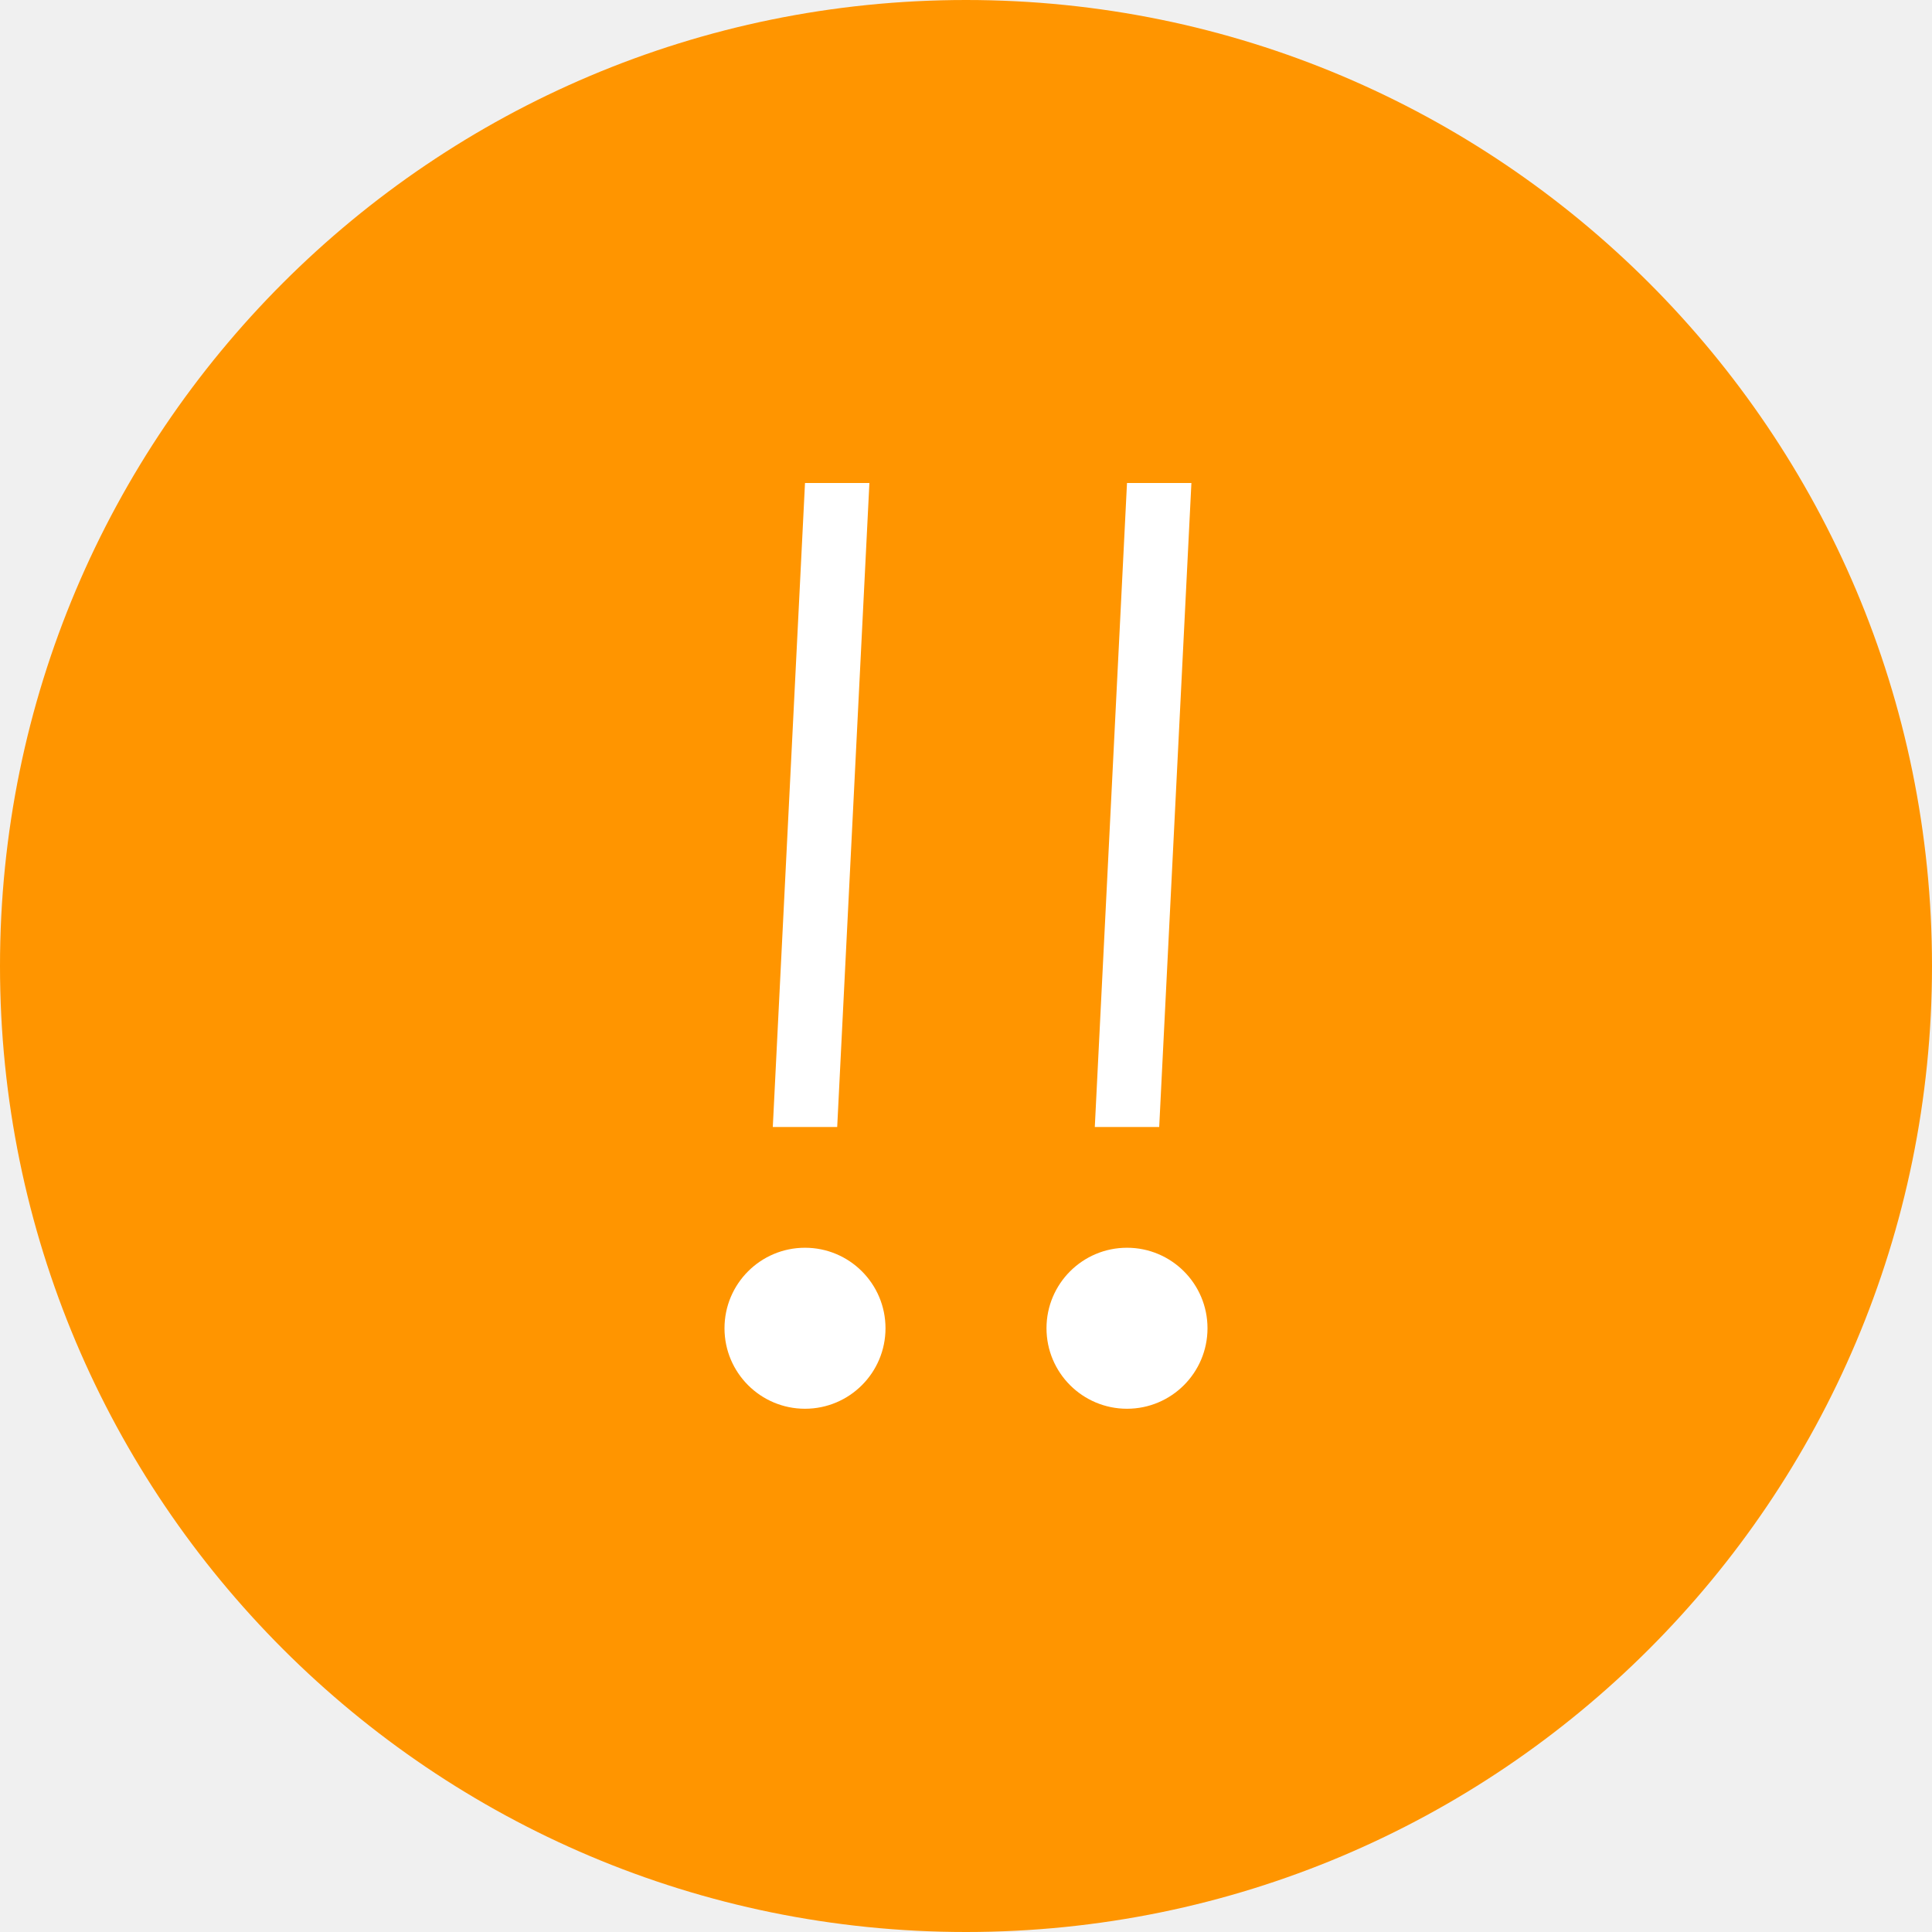
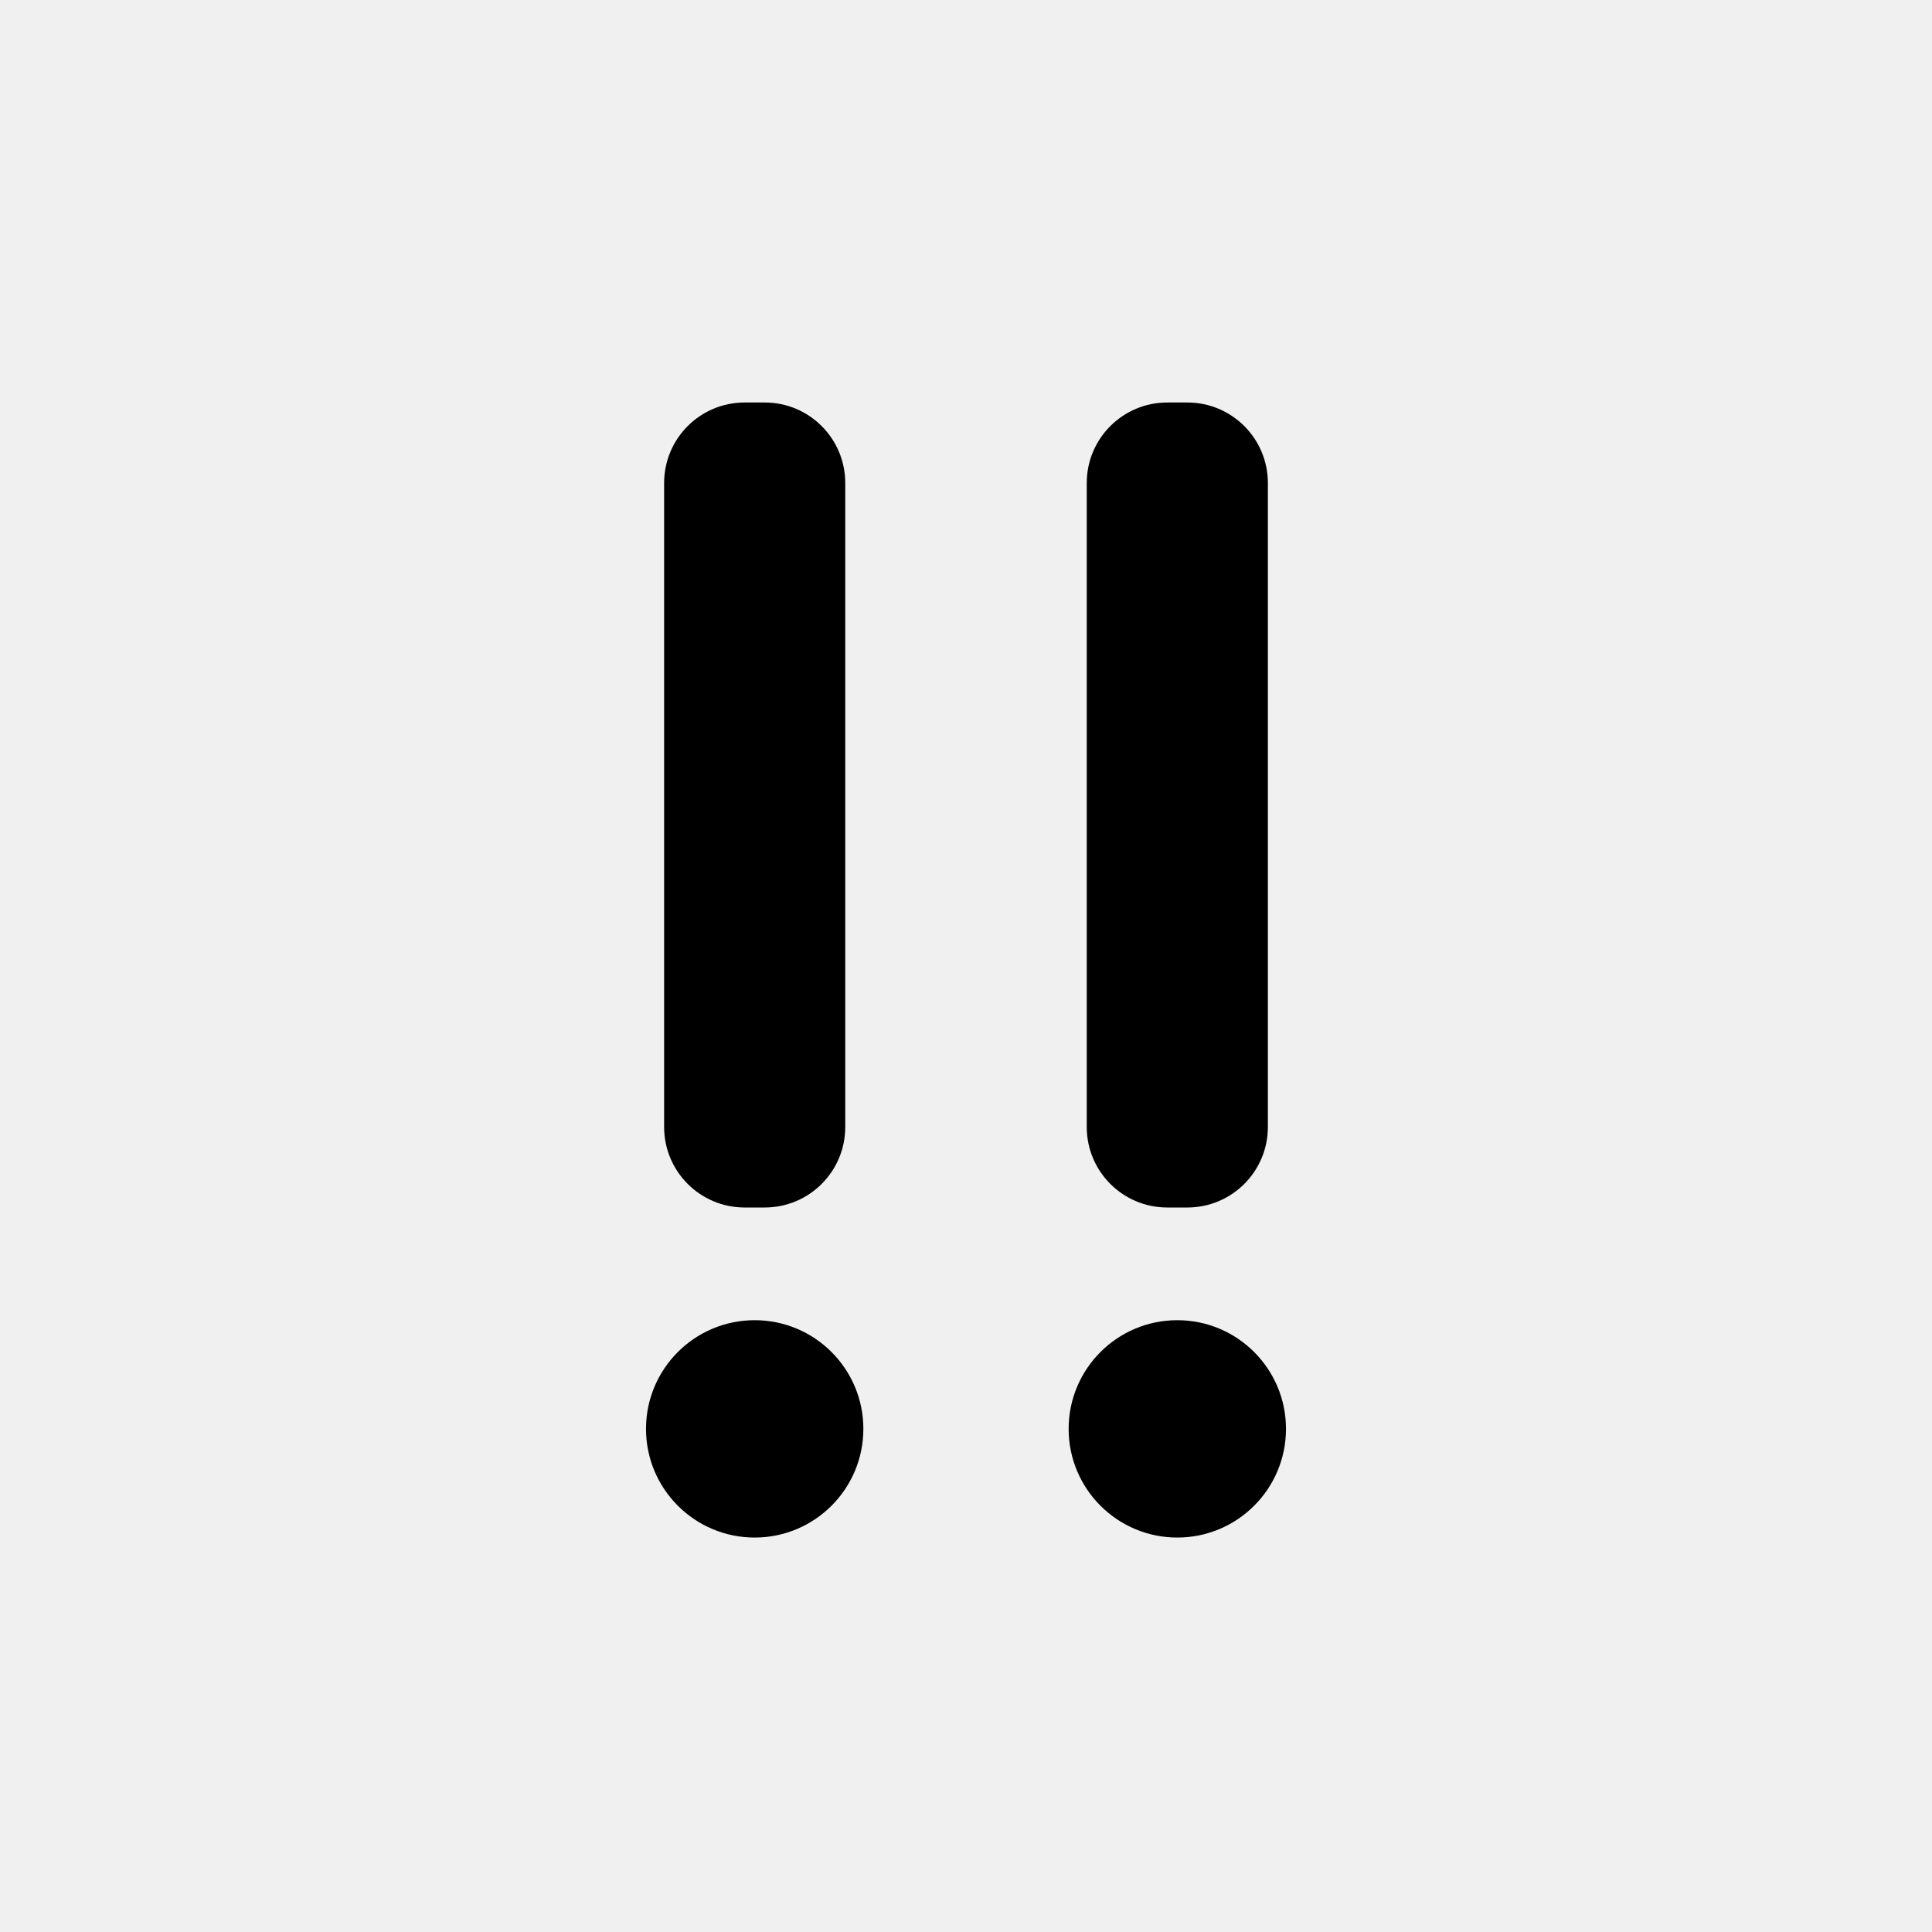
- <svg xmlns="http://www.w3.org/2000/svg" width="24" height="24" viewBox="0 0 24 24" fill="none">
-   <circle cx="12" cy="12" r="12" fill="#FF9500" />
-   <path d="M10 6H10.8L10.4 14H9.6L10 6Z" fill="white" />
-   <circle cx="10" cy="16.5" r="1" fill="white" />
-   <path d="M14 6H14.8L14.4 14H13.6L14 6Z" fill="white" />
-   <circle cx="14" cy="16.5" r="1" fill="white" />
+ <svg xmlns="http://www.w3.org/2000/svg" viewBox="0 0 24 24" fill="currentColor">
+   <rect x="8.25" y="5" width="2.25" height="10" rx="1" />
+   <circle cx="9.375" cy="17.75" r="1.35" />
+   <rect x="13.5" y="5" width="2.25" height="10" rx="1" />
+   <circle cx="14.625" cy="17.75" r="1.35" />
</svg>
